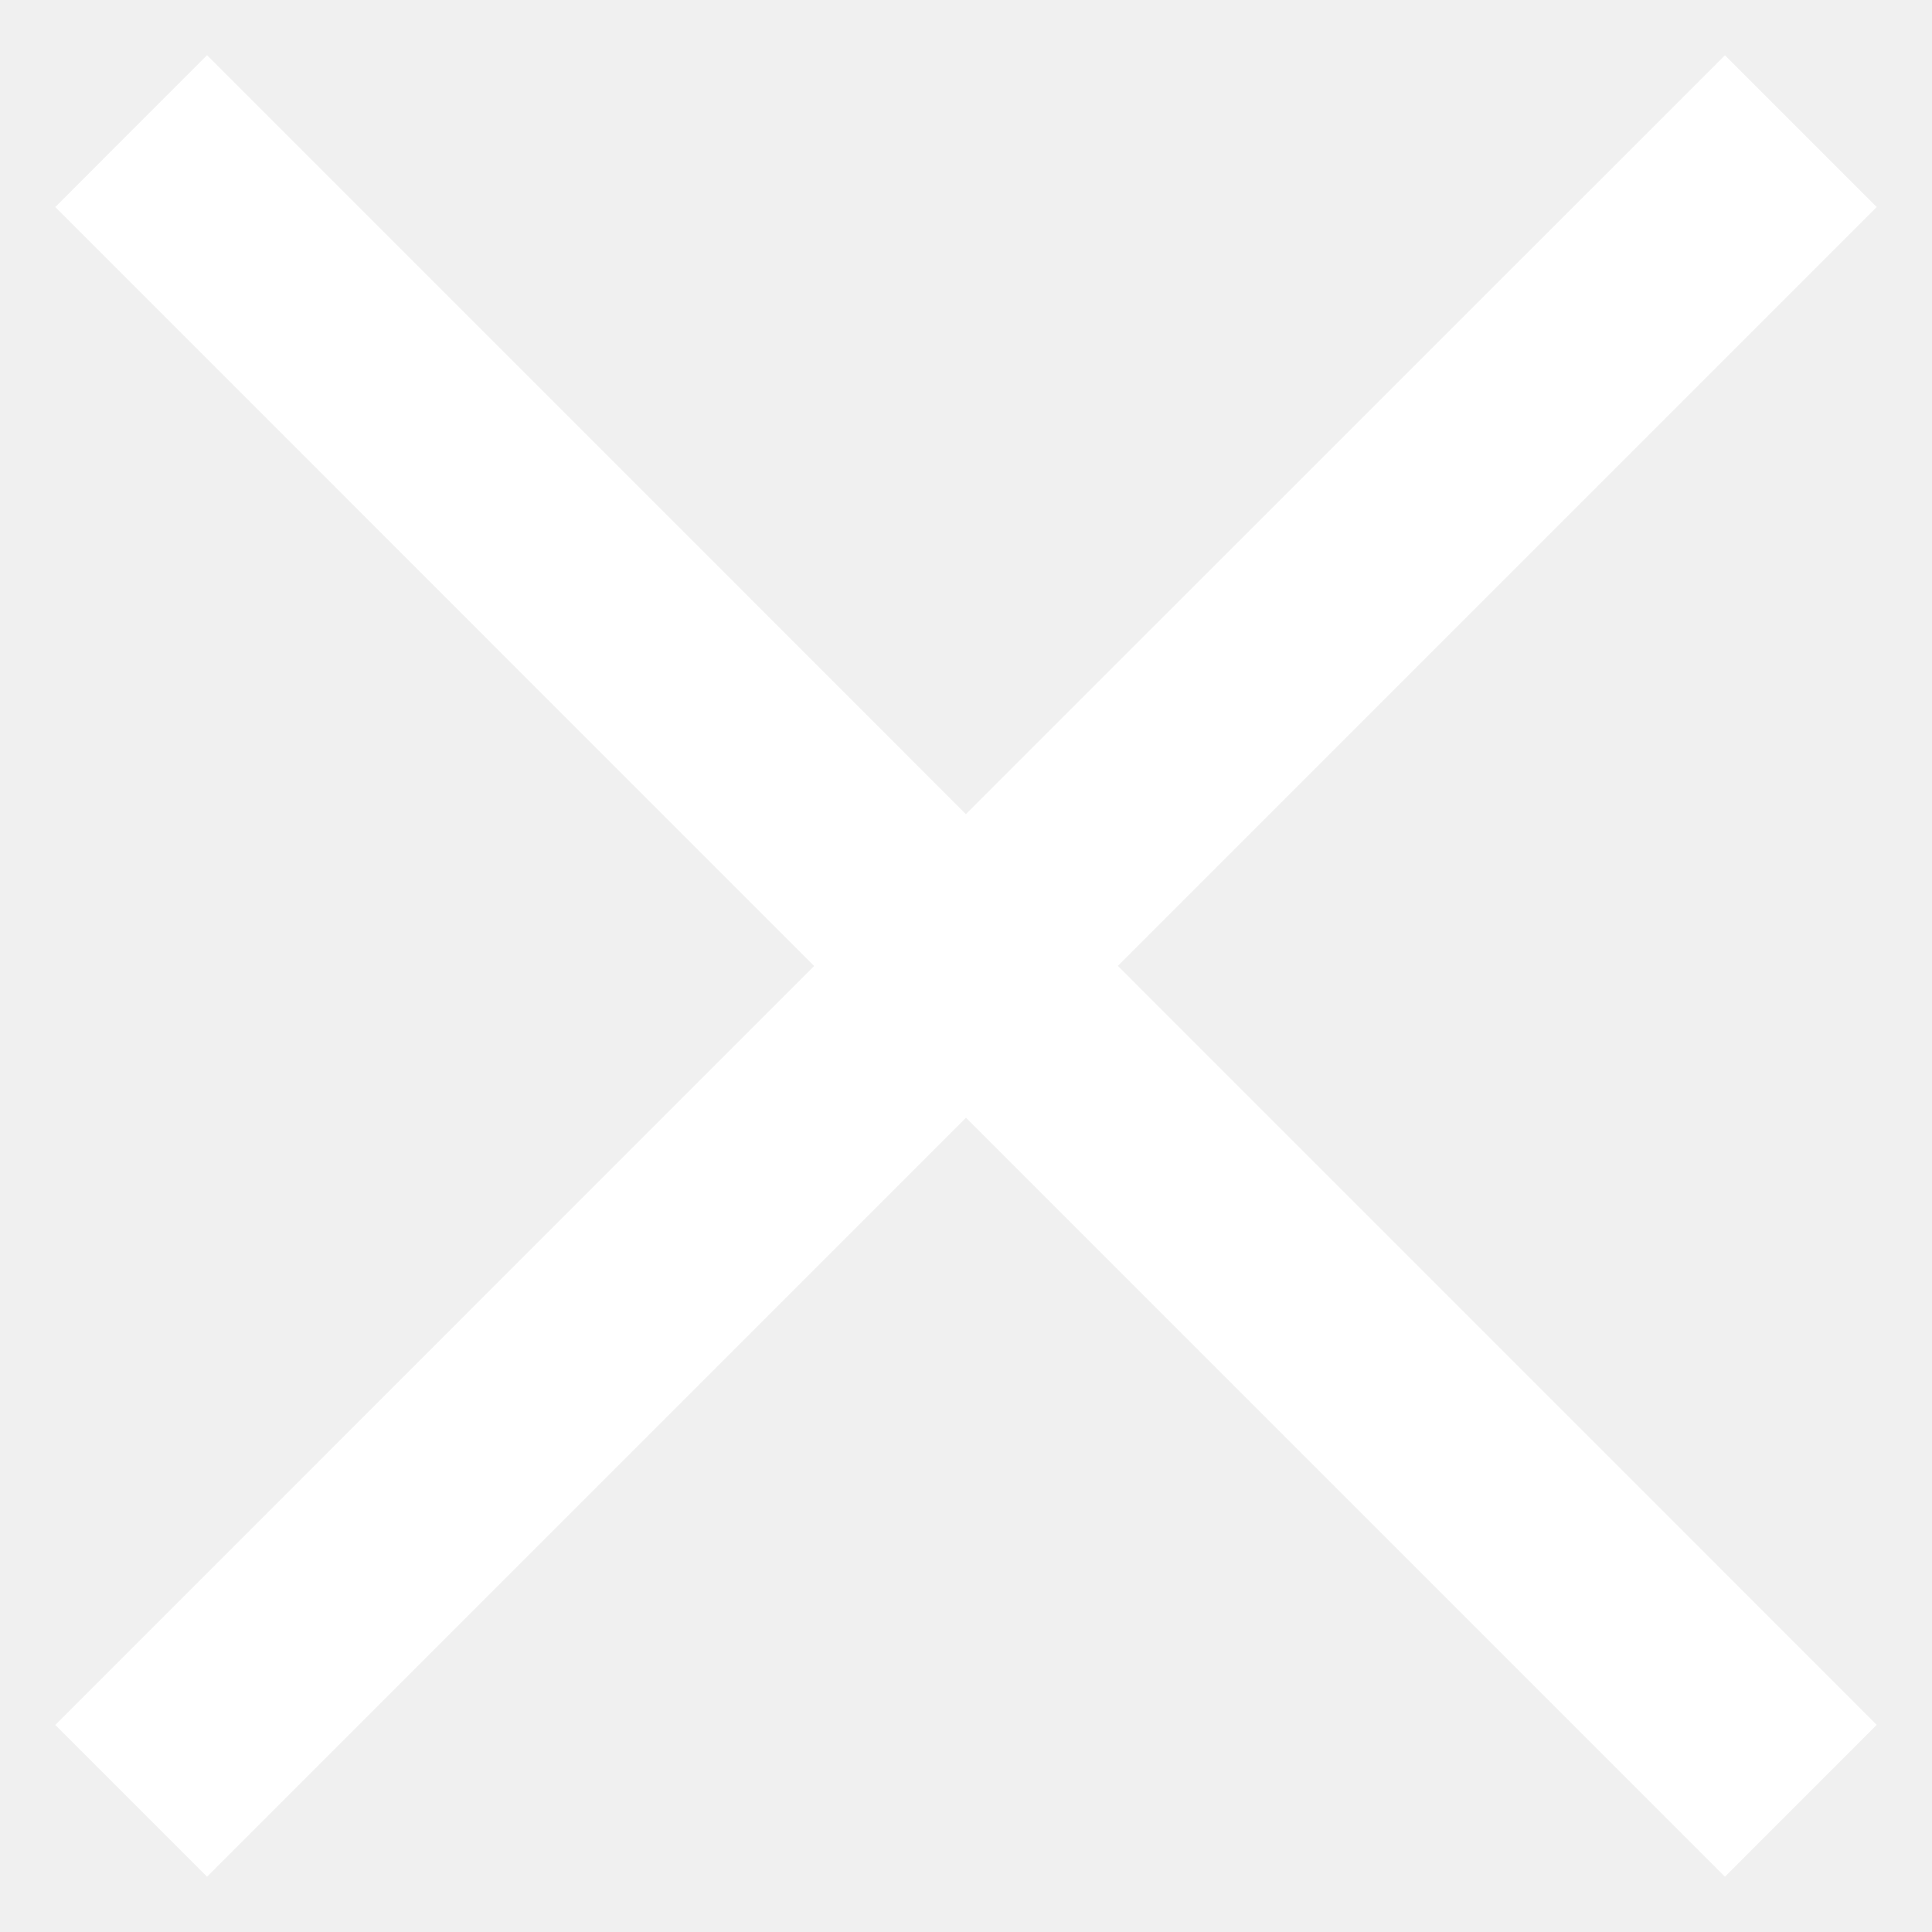
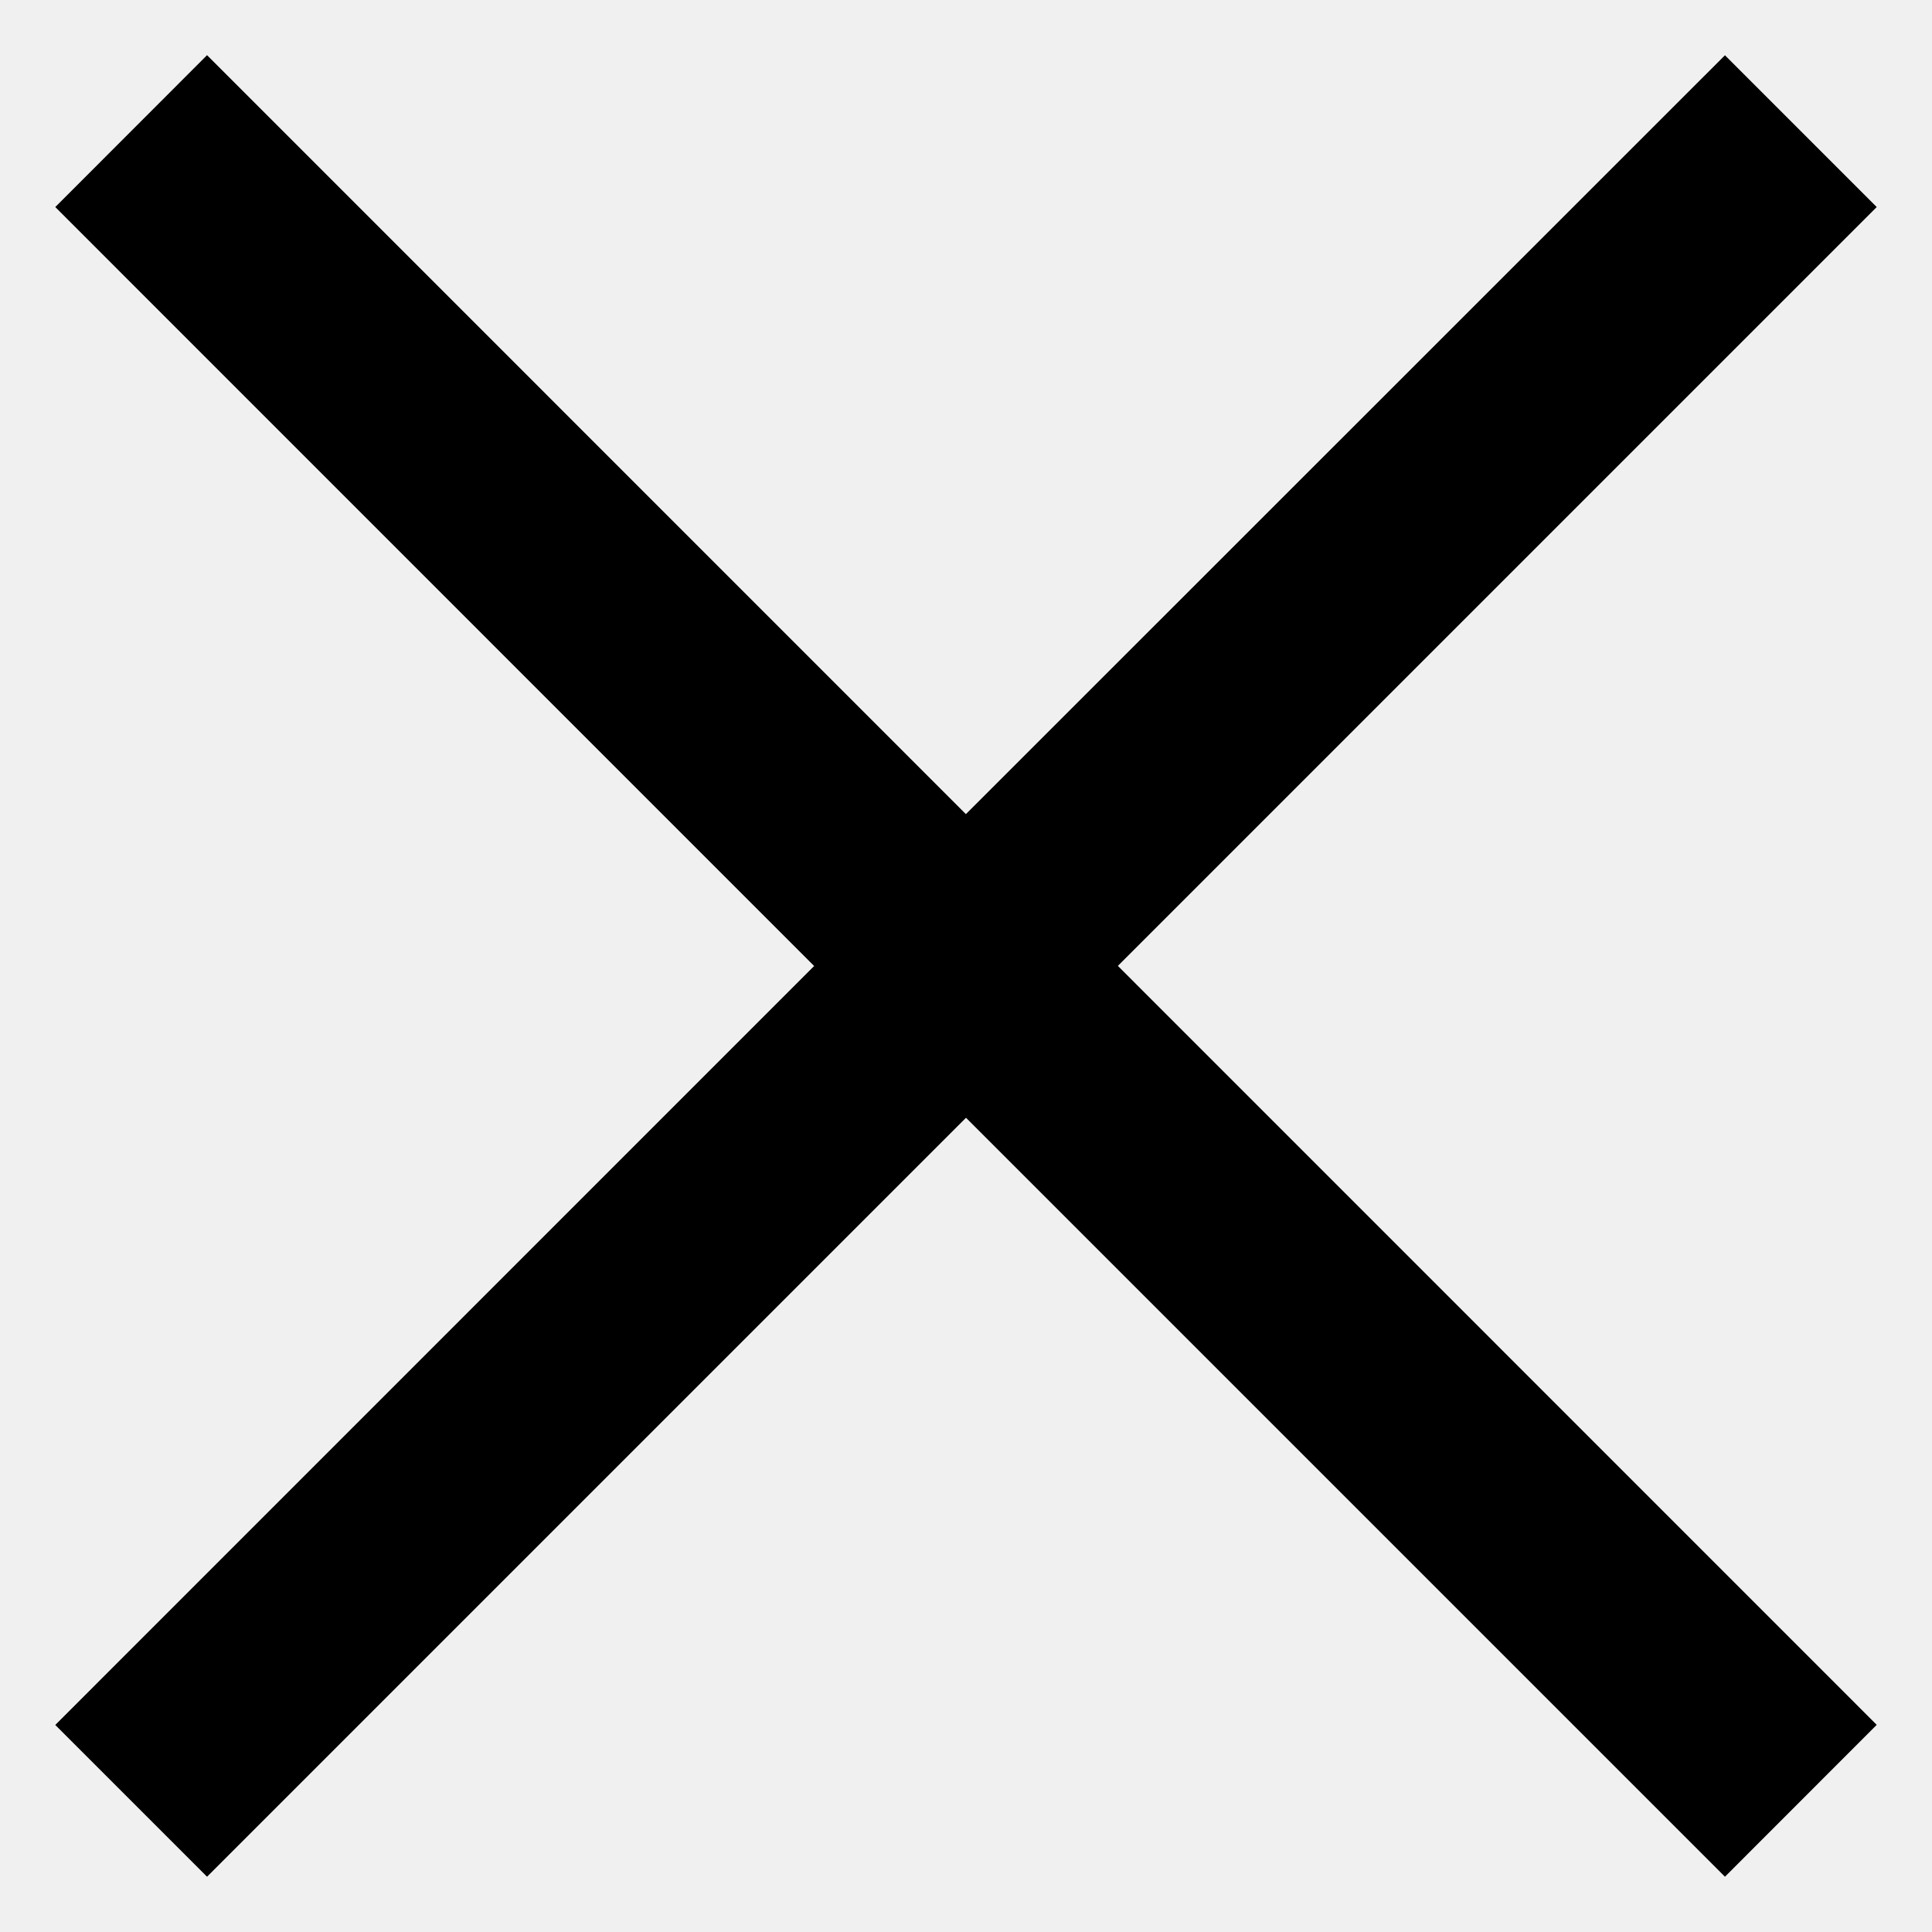
<svg xmlns="http://www.w3.org/2000/svg" xmlns:xlink="http://www.w3.org/1999/xlink" width="18" height="18" viewBox="0 0 18 18">
  <defs>
    <path id="avzva" d="M691.485 160.07l-1.414 1.415-7.071-7.071-7.071 7.071-1.414-1.414 7.07-7.071-7.07-7.071 1.414-1.415 7.07 7.071 7.072-7.07 1.414 1.414-7.07 7.07z" />
  </defs>
  <g>
    <g transform="translate(-674 -144)">
-       <use fill="#fff" xlink:href="#avzva" />
+       <use fill="#000" xlink:href="#avzva" />
    </g>
  </g>
</svg>
